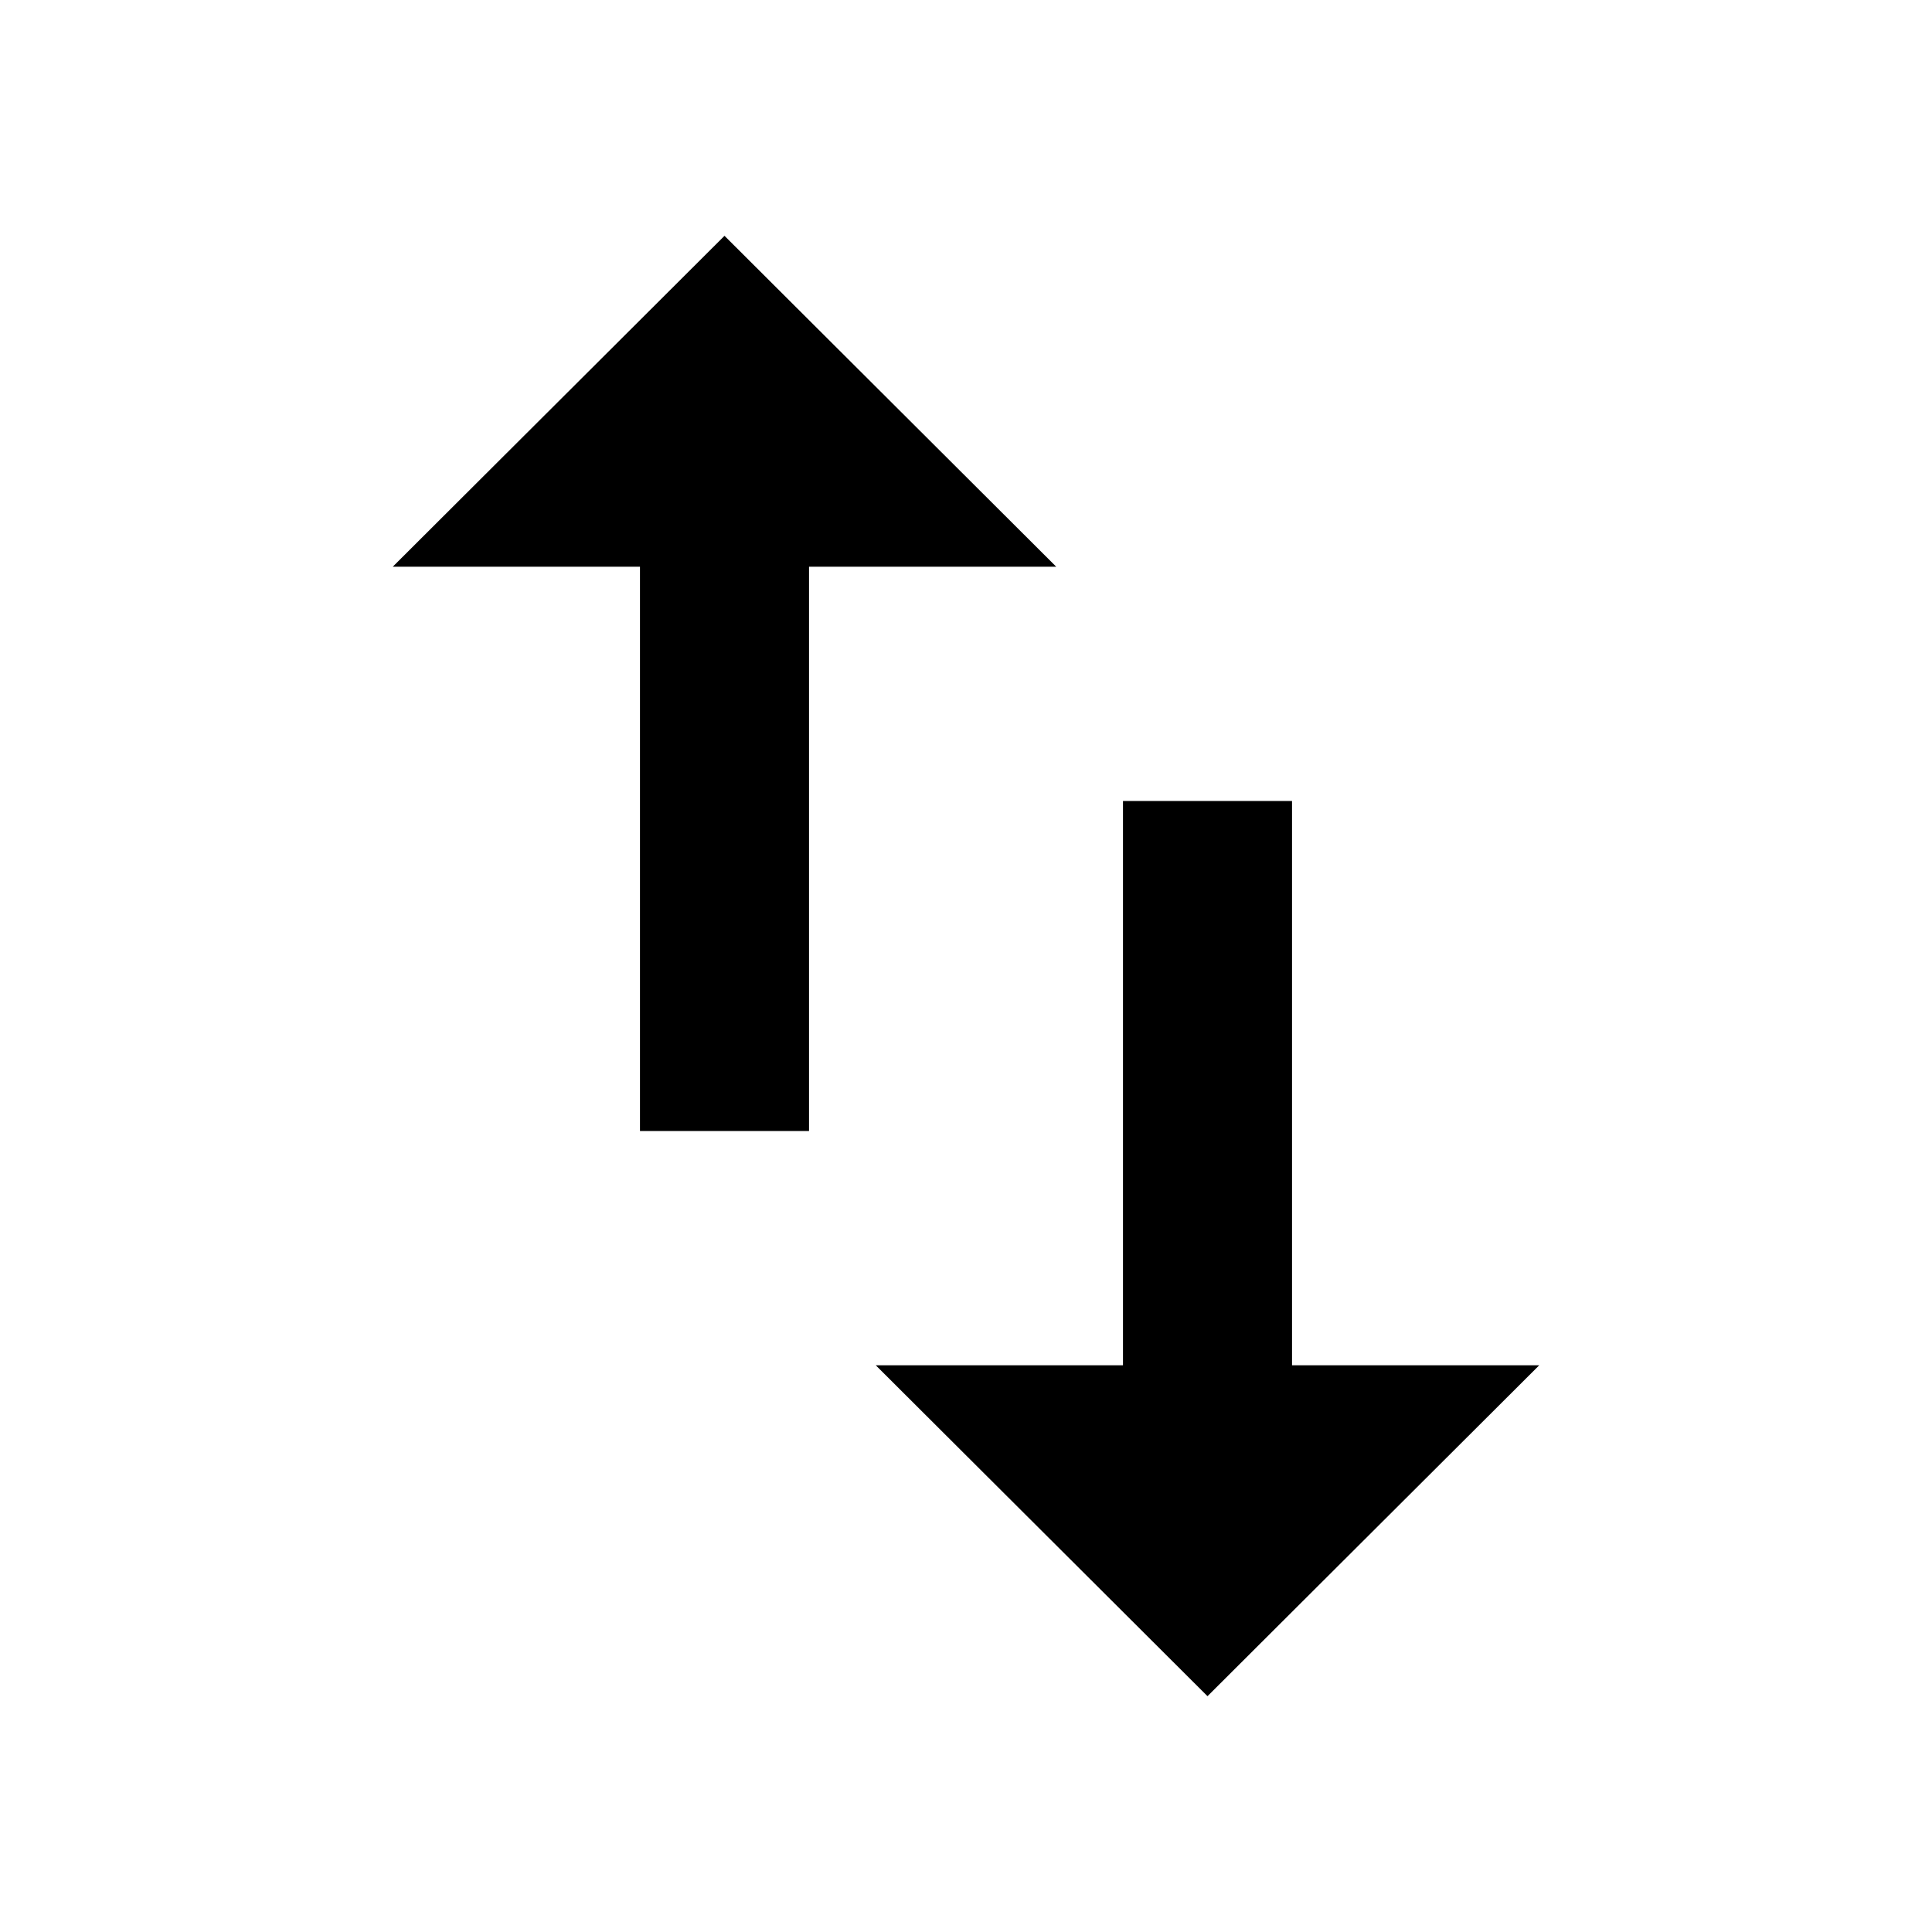
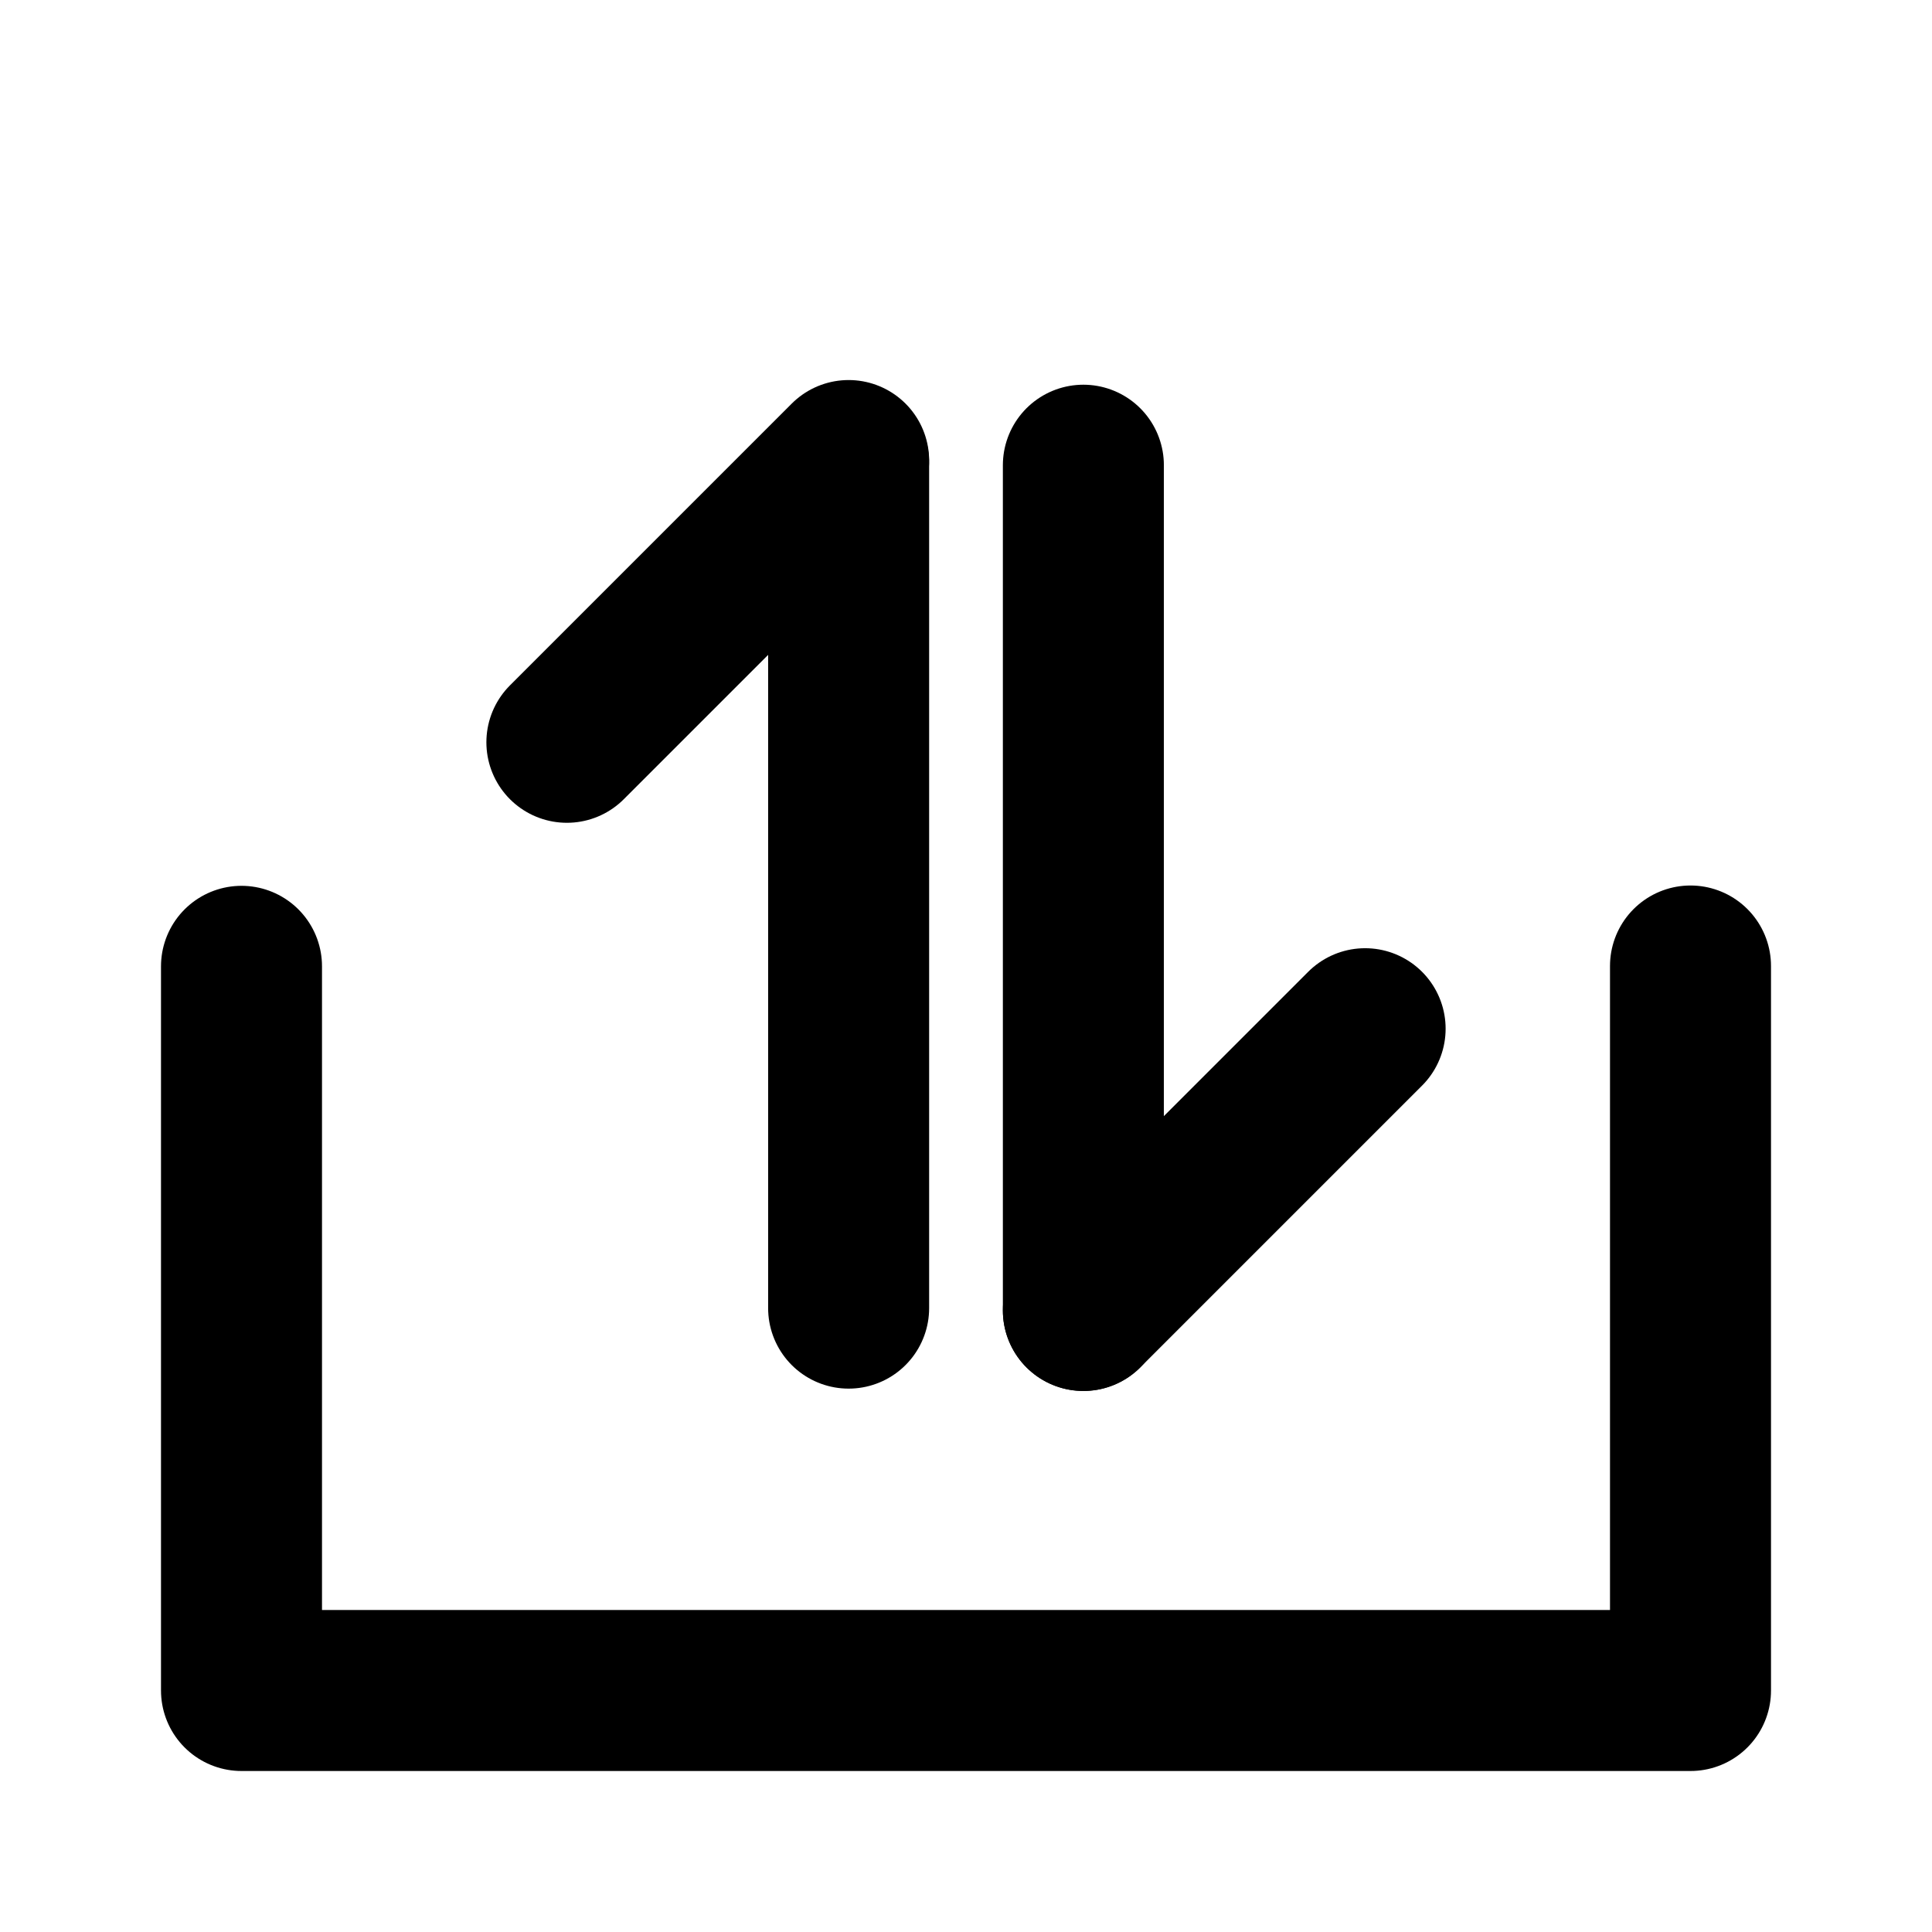
- <svg xmlns="http://www.w3.org/2000/svg" viewBox="0 0 24 24">
-   <path fill="currentColor" d="M9 3L5 6.99h3V14h2V6.99h3zm7 14.01V10h-2v7.01h-3L15 21l4-3.99z" stroke-width="0.1" stroke="currentColor" />
+ <svg xmlns="http://www.w3.org/2000/svg" width="24" height="24" viewBox="0 0 24 24" fill="none">
+   <path d="M3 12.004L3 21L21 21L21 12" stroke="currentColor" stroke-width="2" stroke-linecap="round" stroke-linejoin="round" />
+   <path d="M10.542 5.75V16.25" stroke="currentColor" stroke-width="2" stroke-linecap="round" stroke-linejoin="round" />
+   <path d="M7.042 9.221L10.542 5.721" stroke="currentColor" stroke-width="2" stroke-linecap="round" stroke-linejoin="round" />
+   <path d="M13.458 16.279V5.779" stroke="currentColor" stroke-width="2" stroke-linecap="round" stroke-linejoin="round" />
+   <path d="M13.458 16.279L16.958 12.779" stroke="currentColor" stroke-width="2" stroke-linecap="round" stroke-linejoin="round" />
</svg>
